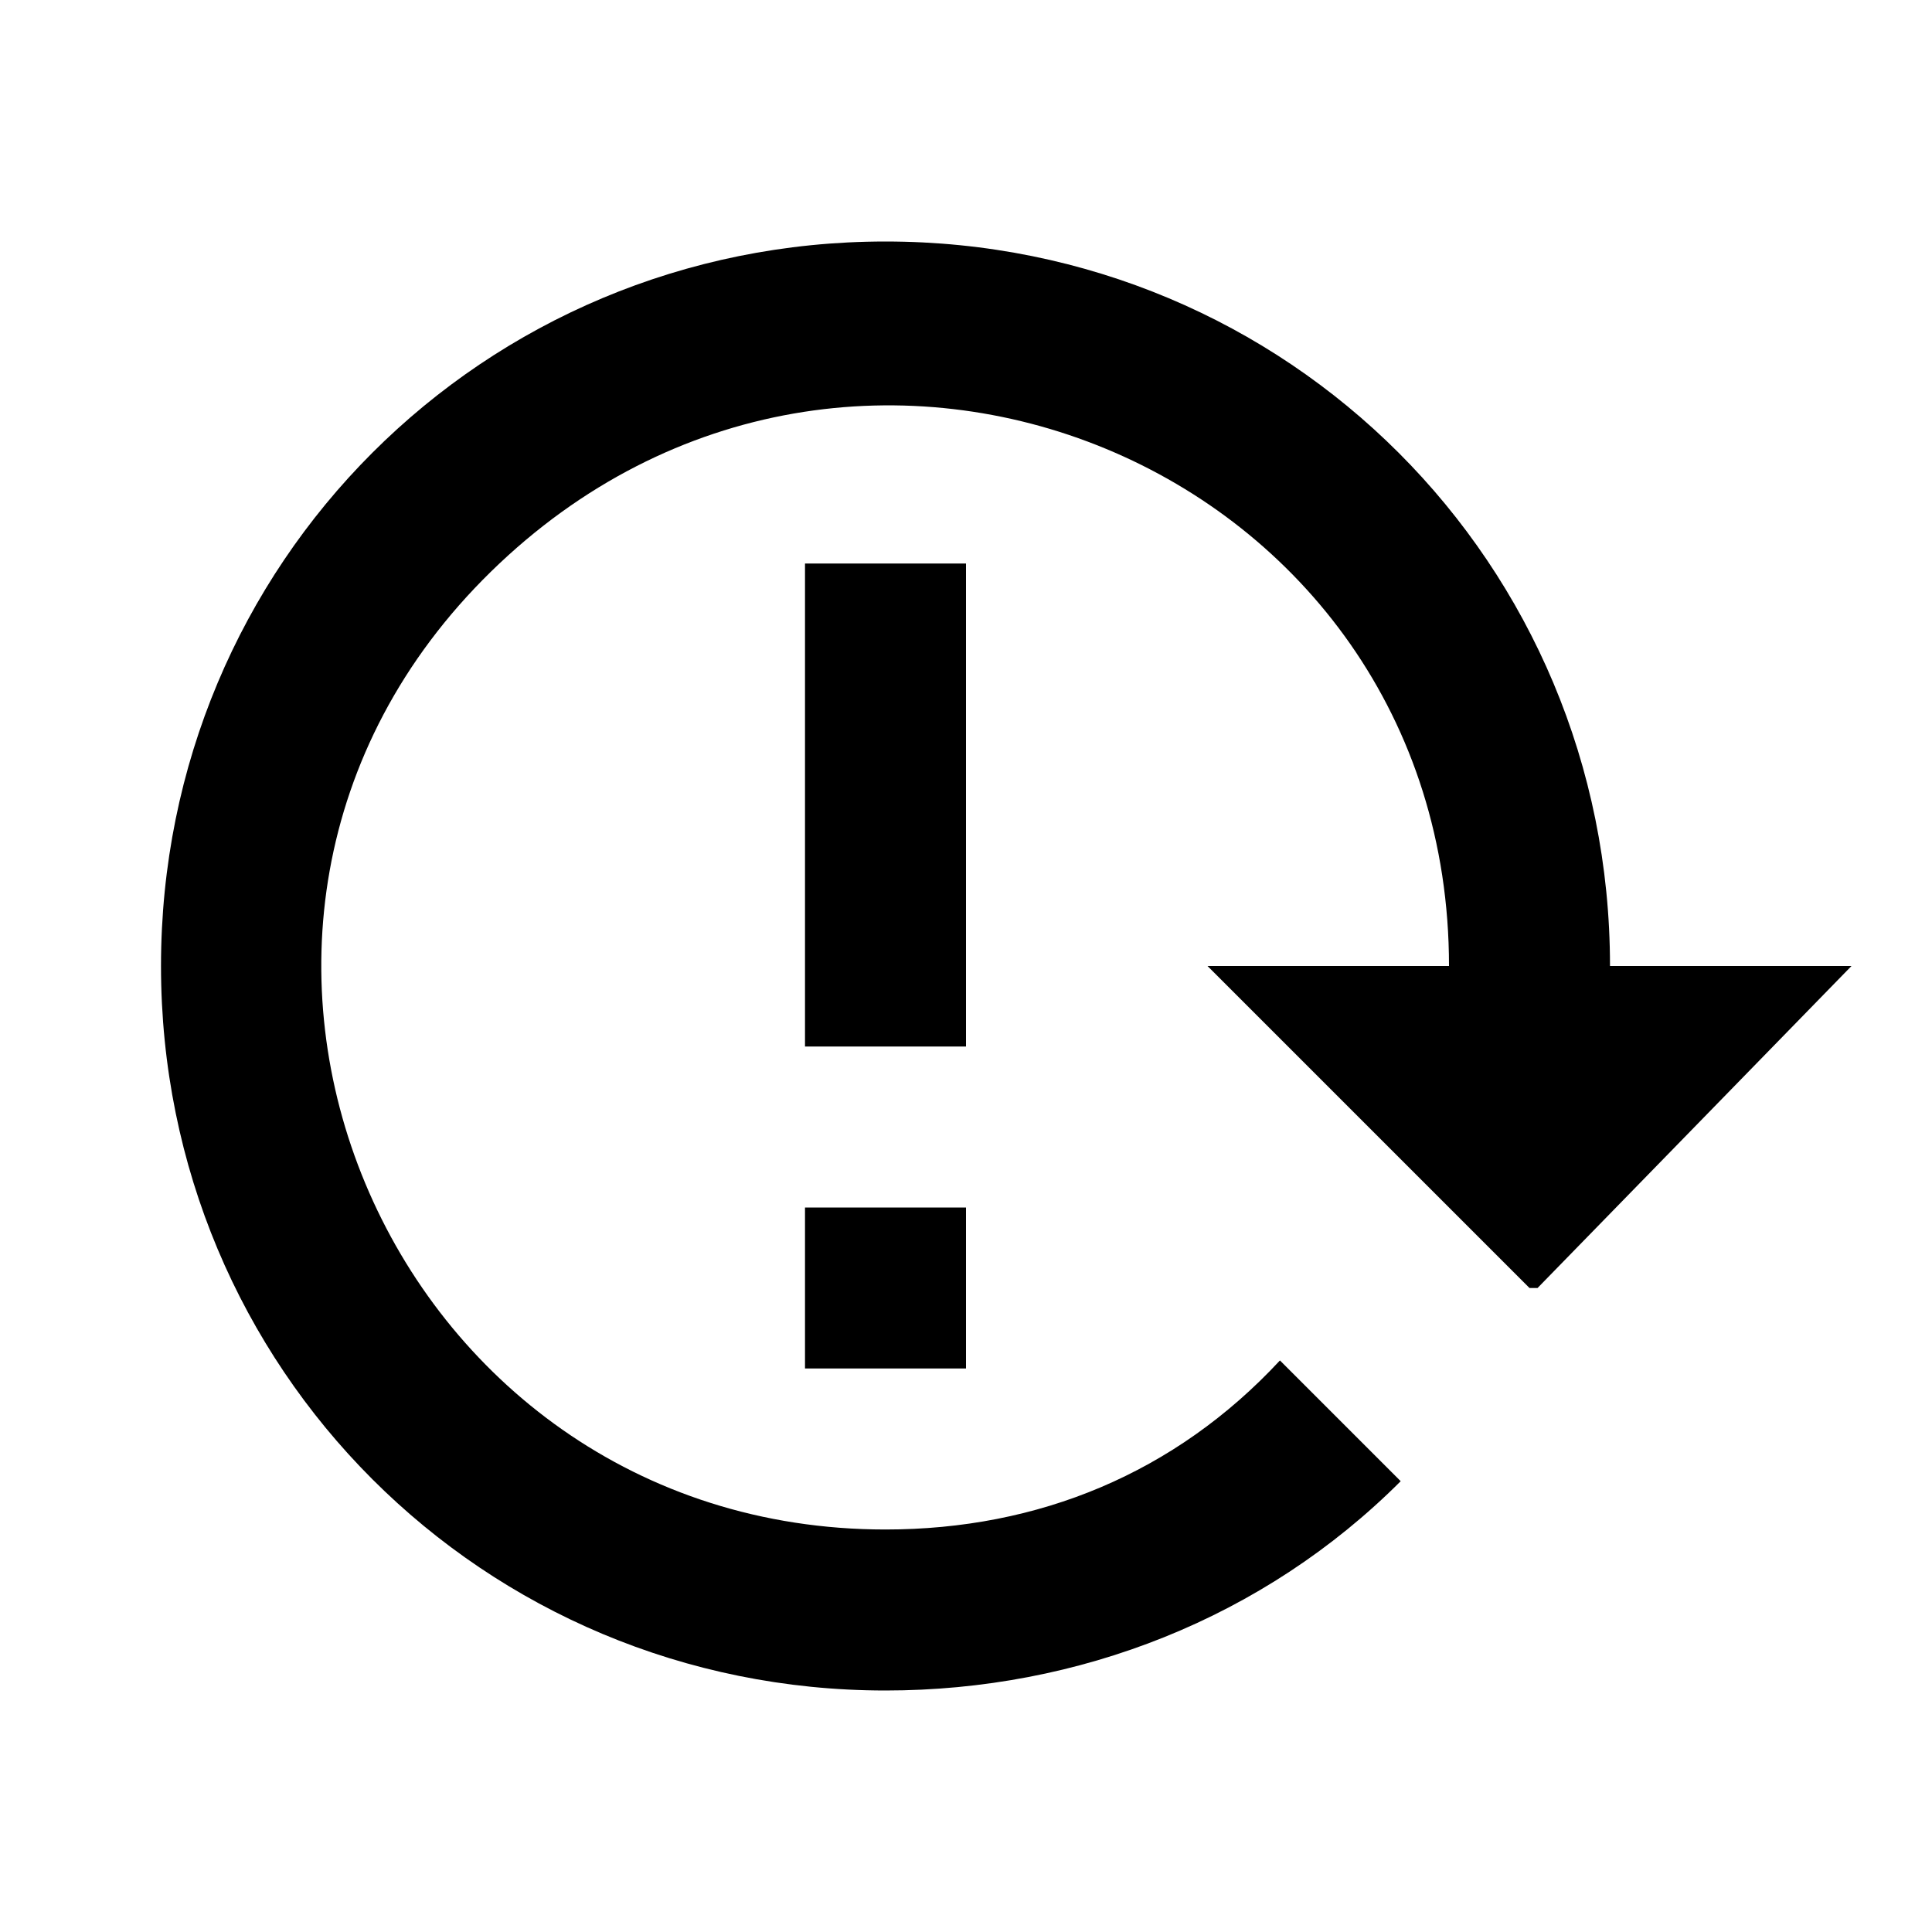
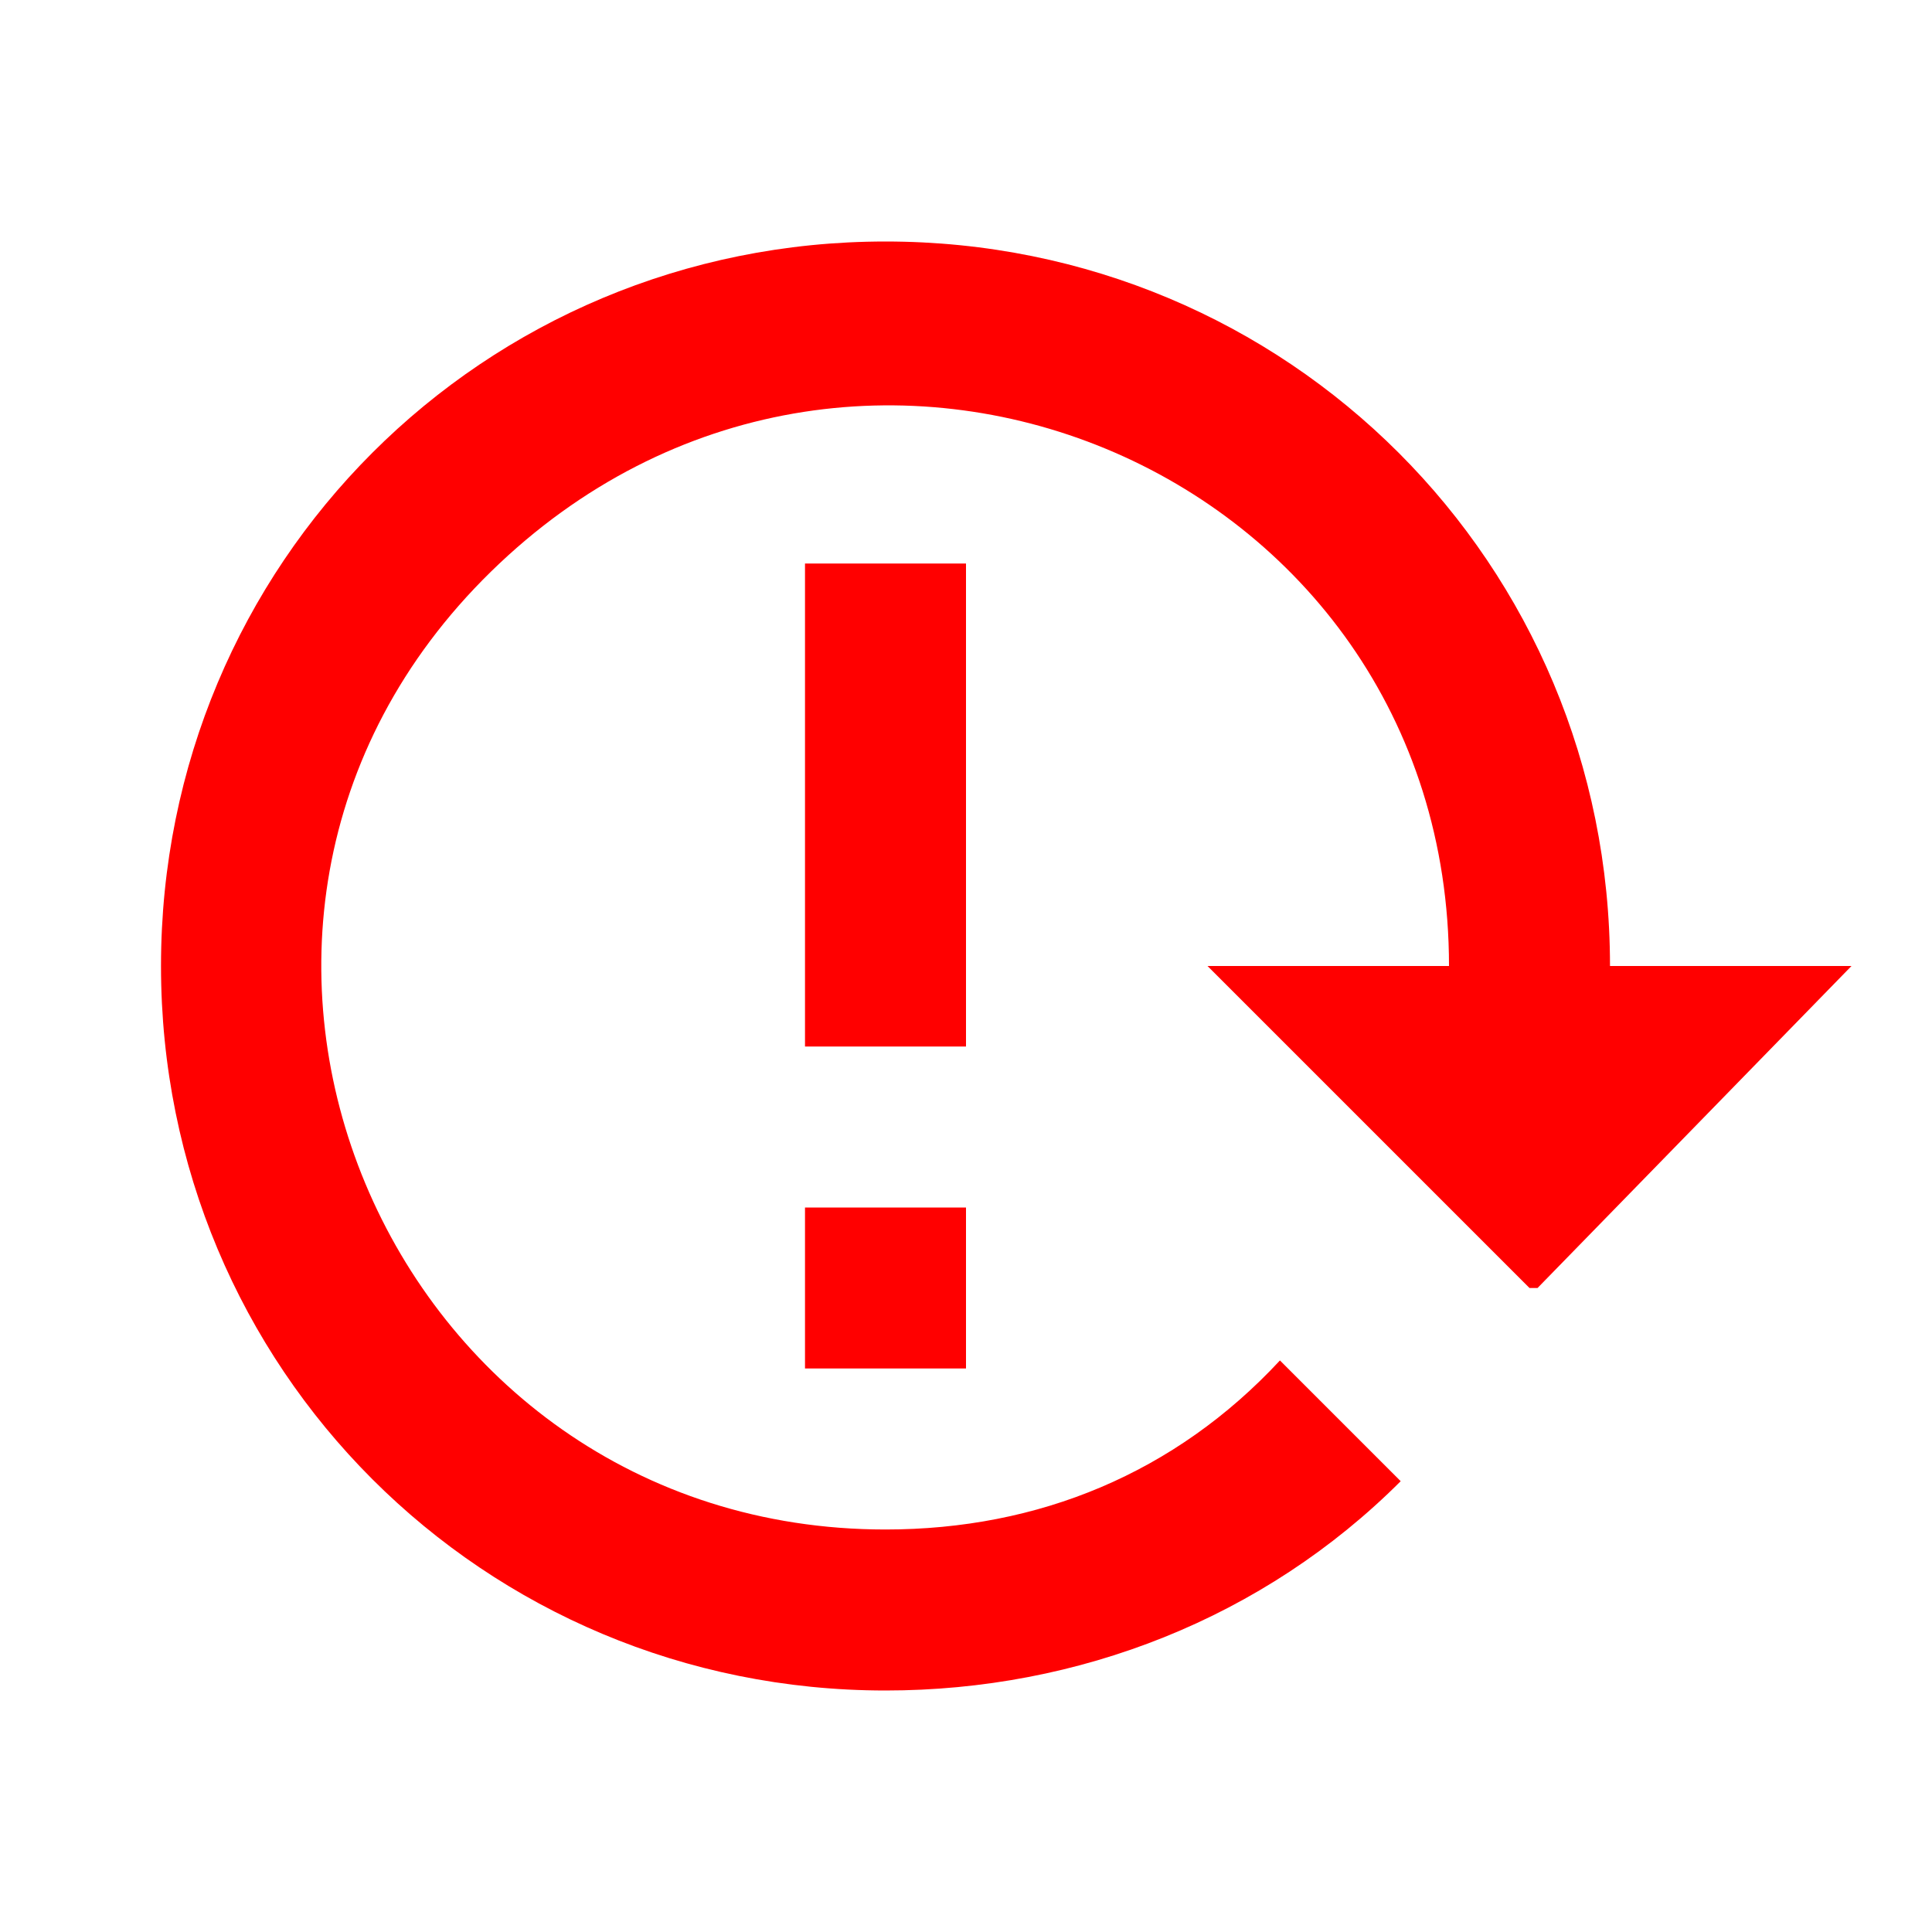
- <svg xmlns="http://www.w3.org/2000/svg" version="1.1" width="24" height="24" viewBox="0 0 24 24">
-   <path d="M2 12C2 17 6 21 11 21C13.4 21 15.7 20.1 17.4 18.4L15.9 16.9C14.6 18.3 12.9 19 11 19C4.8 19 1.6 11.5 6.1 7.1S18 5.8 18 12H15L19 16H19.1L23 12H20C20 7 16 3 11 3S2 7 2 12M10 15H12V17H10V15M10 7H12V13H10V7" />
+ <svg xmlns="http://www.w3.org/2000/svg" version="1.1" width="24" height="24" viewBox="0 0 24 24" id="svg4">
+   <defs id="defs8" />
+   <path d="M2 12C2 17 6 21 11 21C13.4 21 15.7 20.1 17.4 18.4L15.9 16.9C14.6 18.3 12.9 19 11 19C4.8 19 1.6 11.5 6.1 7.1S18 5.8 18 12H15L19 16H19.1L23 12H20C20 7 16 3 11 3S2 7 2 12M10 15H12V17H10V15M10 7H12V13H10V7" id="path2" style="fill:#ff0000" />
</svg>
